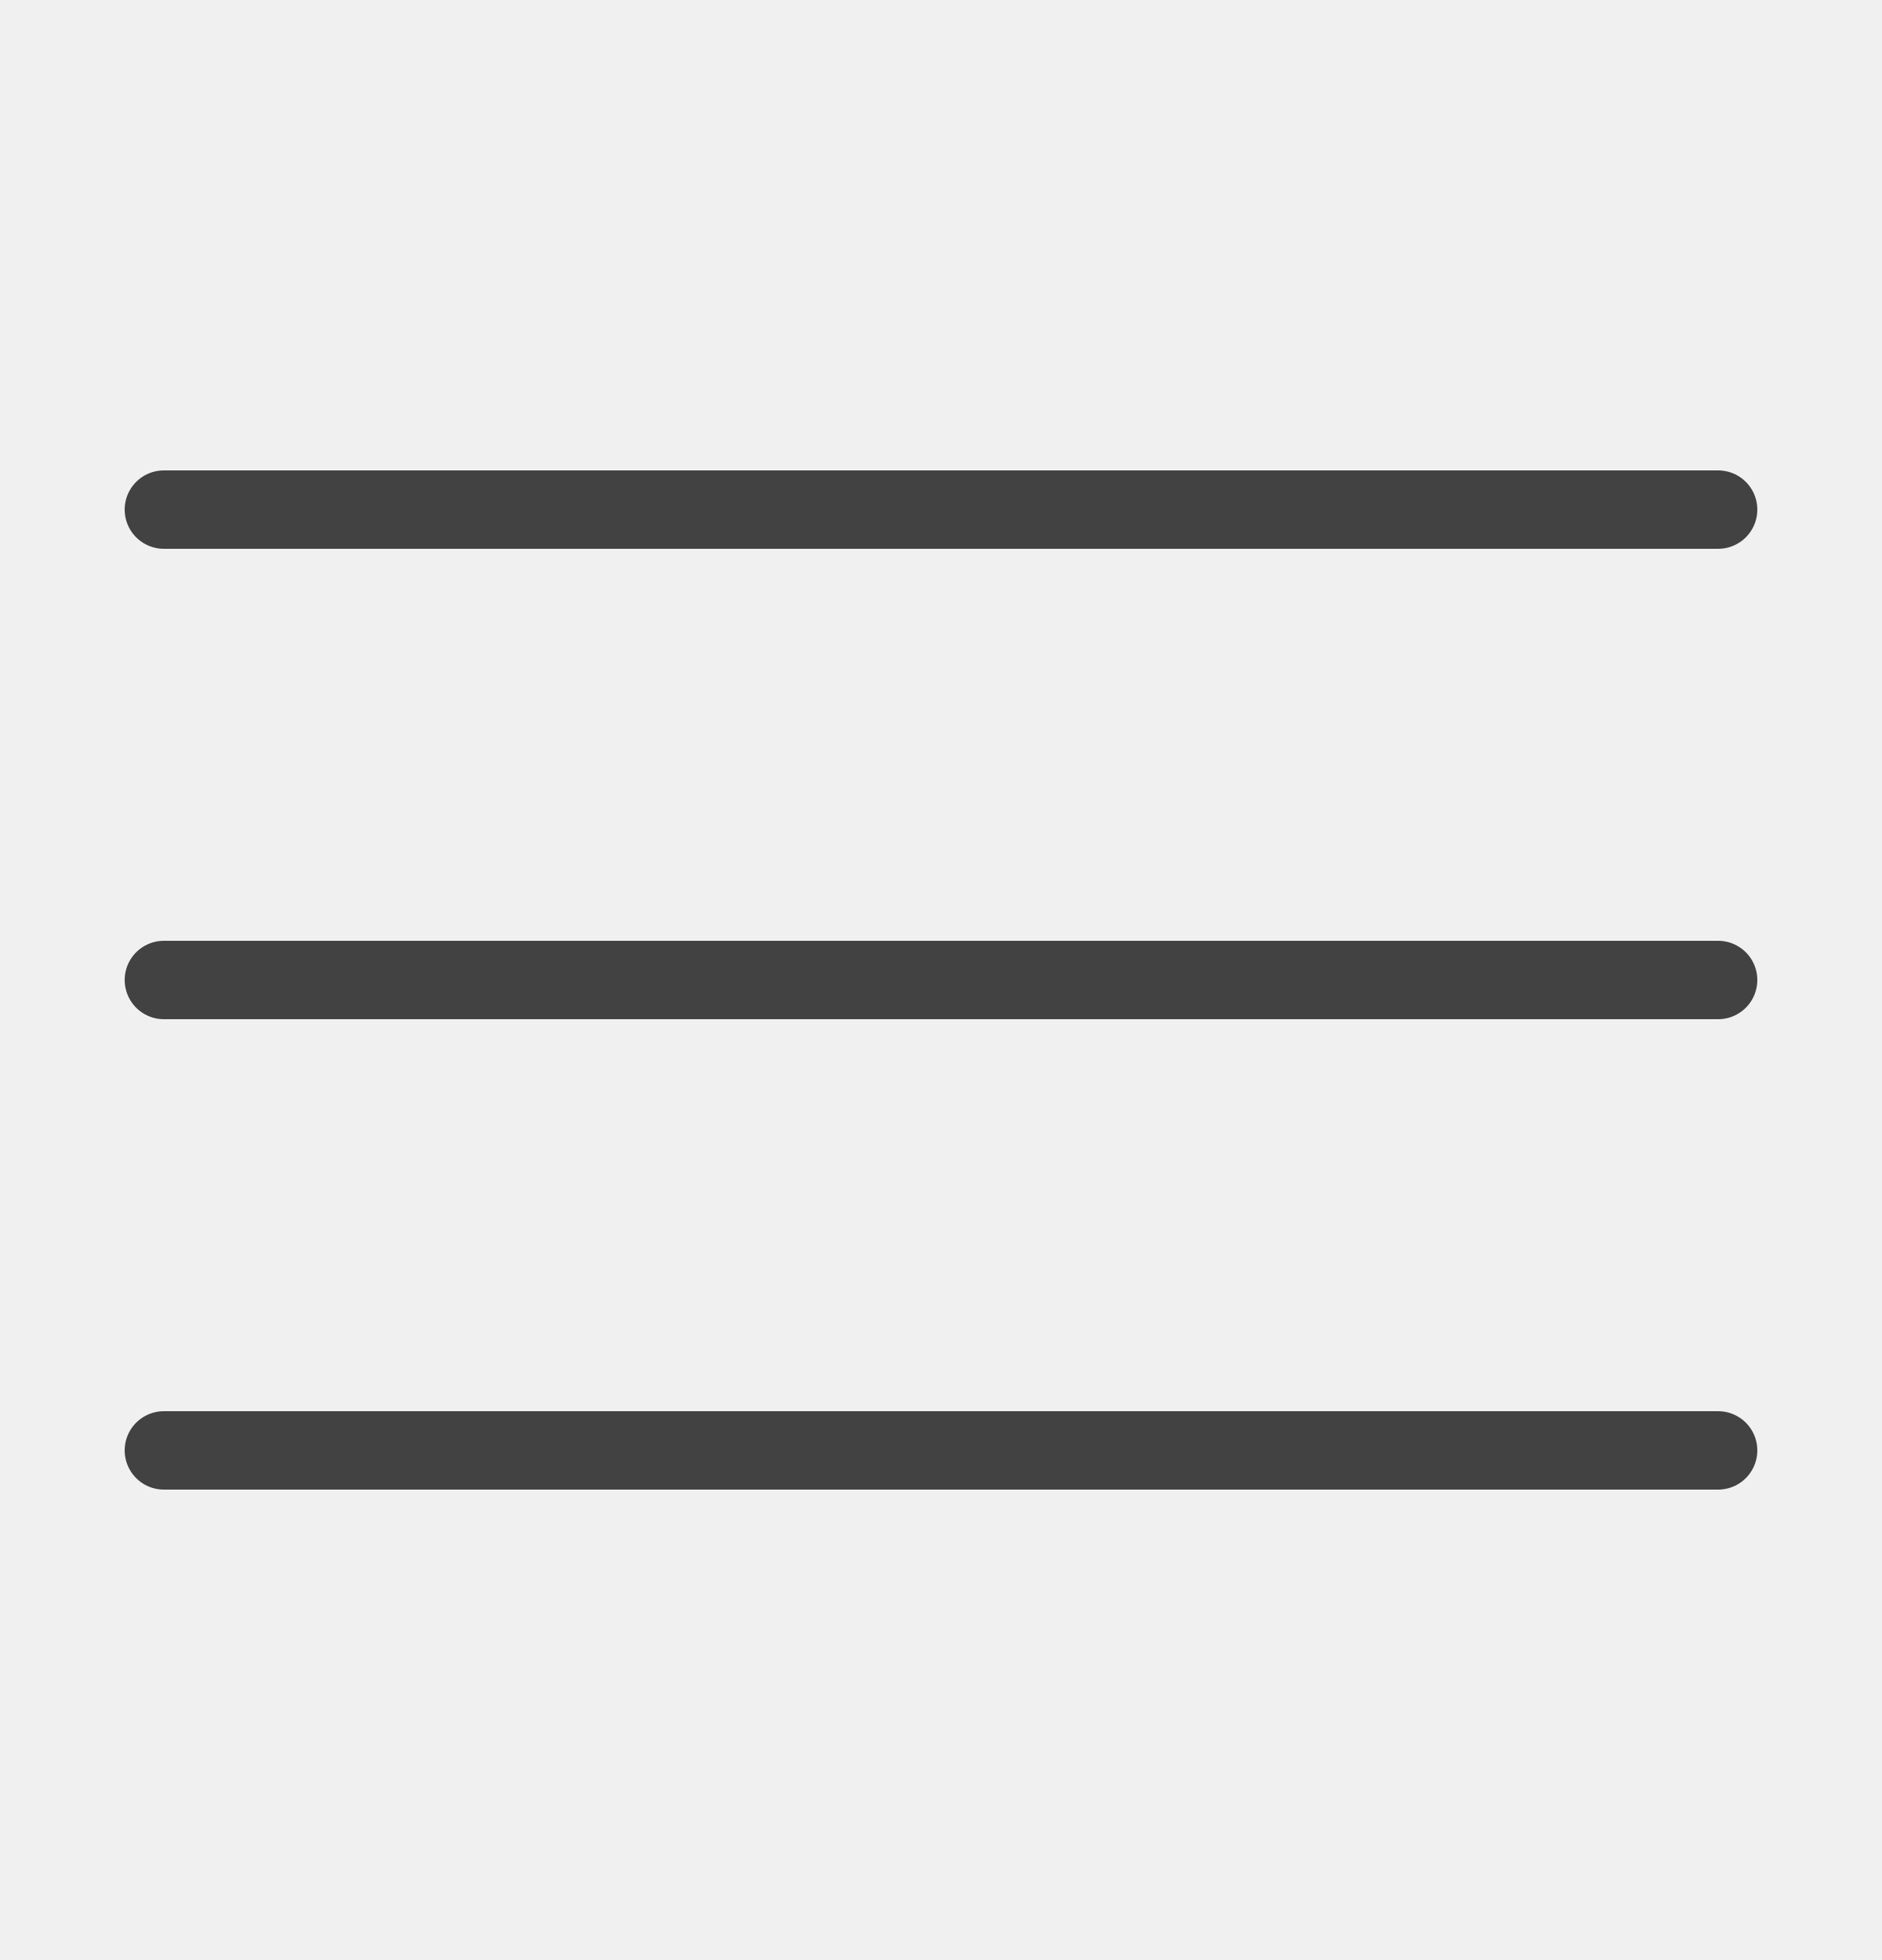
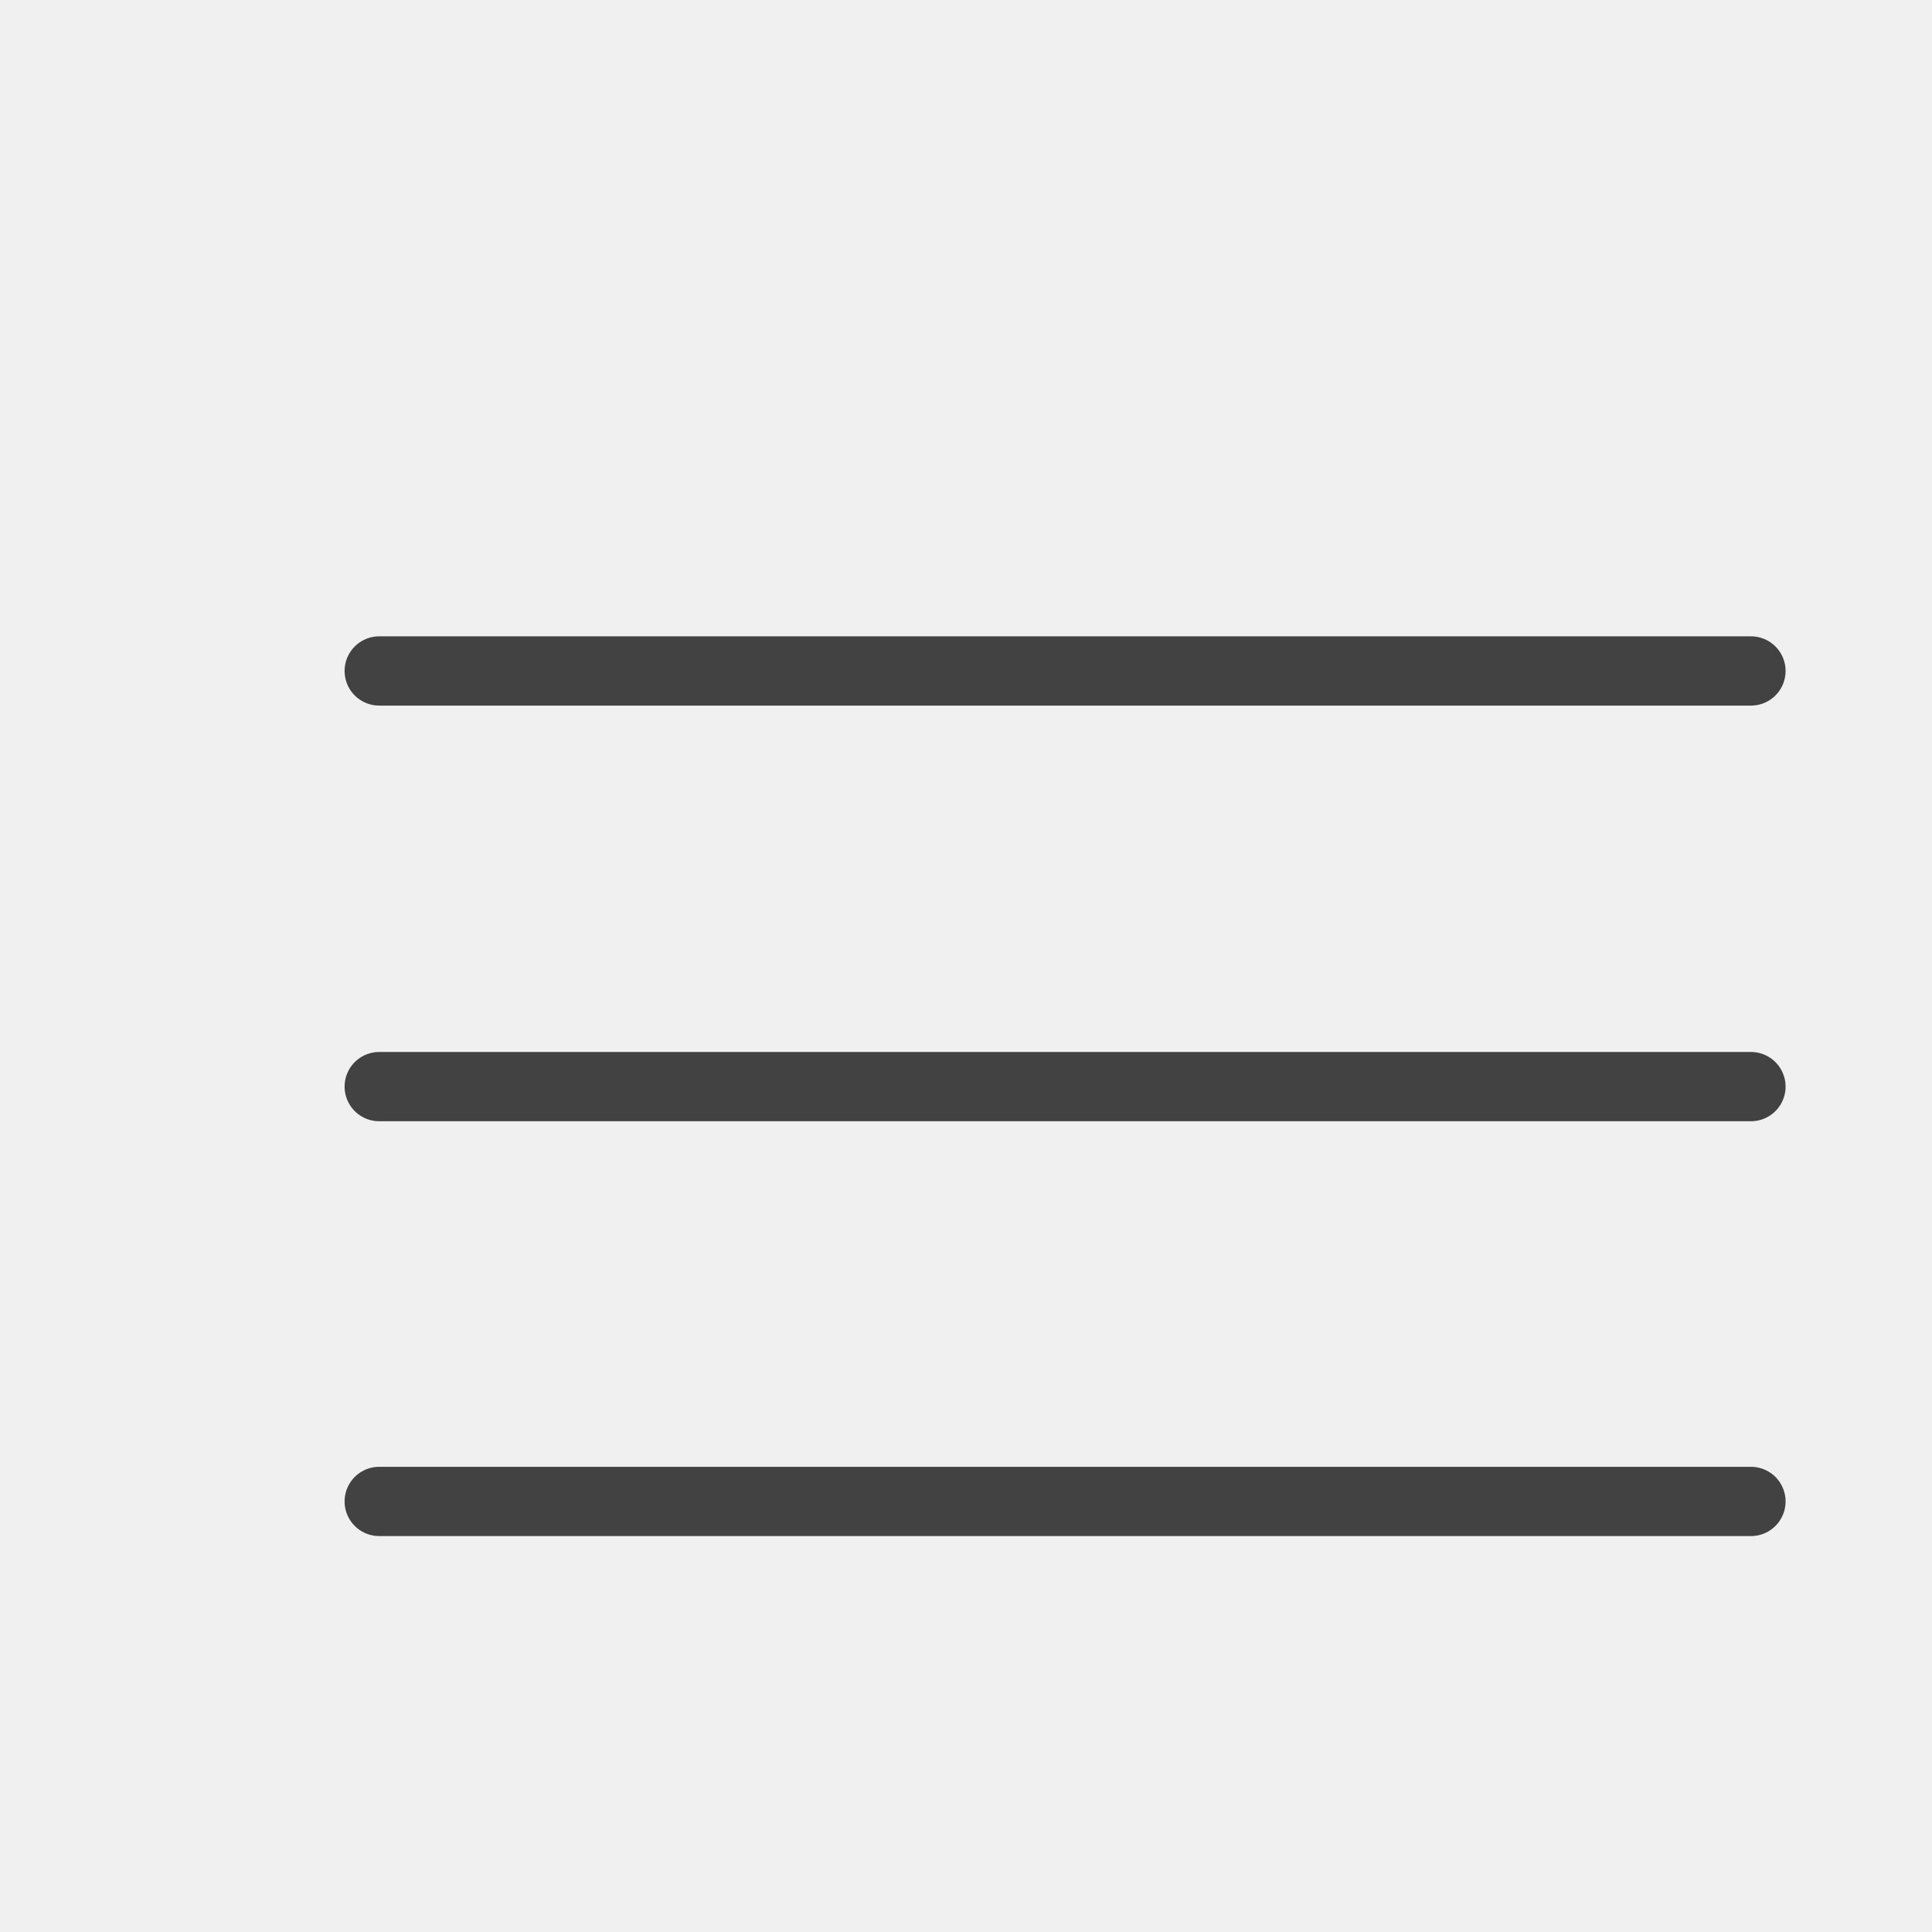
- <svg xmlns="http://www.w3.org/2000/svg" width="24" height="25" viewBox="0 0 24 25" fill="none">
-   <path d="M2.09 6.5H21.91" stroke="#424242" stroke-linecap="round" />
-   <path d="M2.09 12.5H21.91" stroke="#424242" stroke-linecap="round" />
-   <path d="M2.09 18.5H21.91" stroke="#424242" stroke-linecap="round" />
+ <svg xmlns="http://www.w3.org/2000/svg" width="7" height="7" viewBox="0 0 7 7" fill="none">
+   <g clip-path="url(#clip0_1065_809)">
+     <path d="M1.374 2.431H6.344" stroke="#424242" stroke-width="0.251" stroke-linecap="round" />
+     <path d="M1.374 3.937H6.344" stroke="#424242" stroke-width="0.251" stroke-linecap="round" />
+     <path d="M1.374 5.44H6.344" stroke="#424242" stroke-width="0.251" stroke-linecap="round" />
+   </g>
+   <defs>
+     <clipPath id="clip0_1065_809">
+       <rect width="6.019" height="6.019" fill="white" transform="translate(0.849609 0.925781)" />
+     </clipPath>
+   </defs>
</svg>
